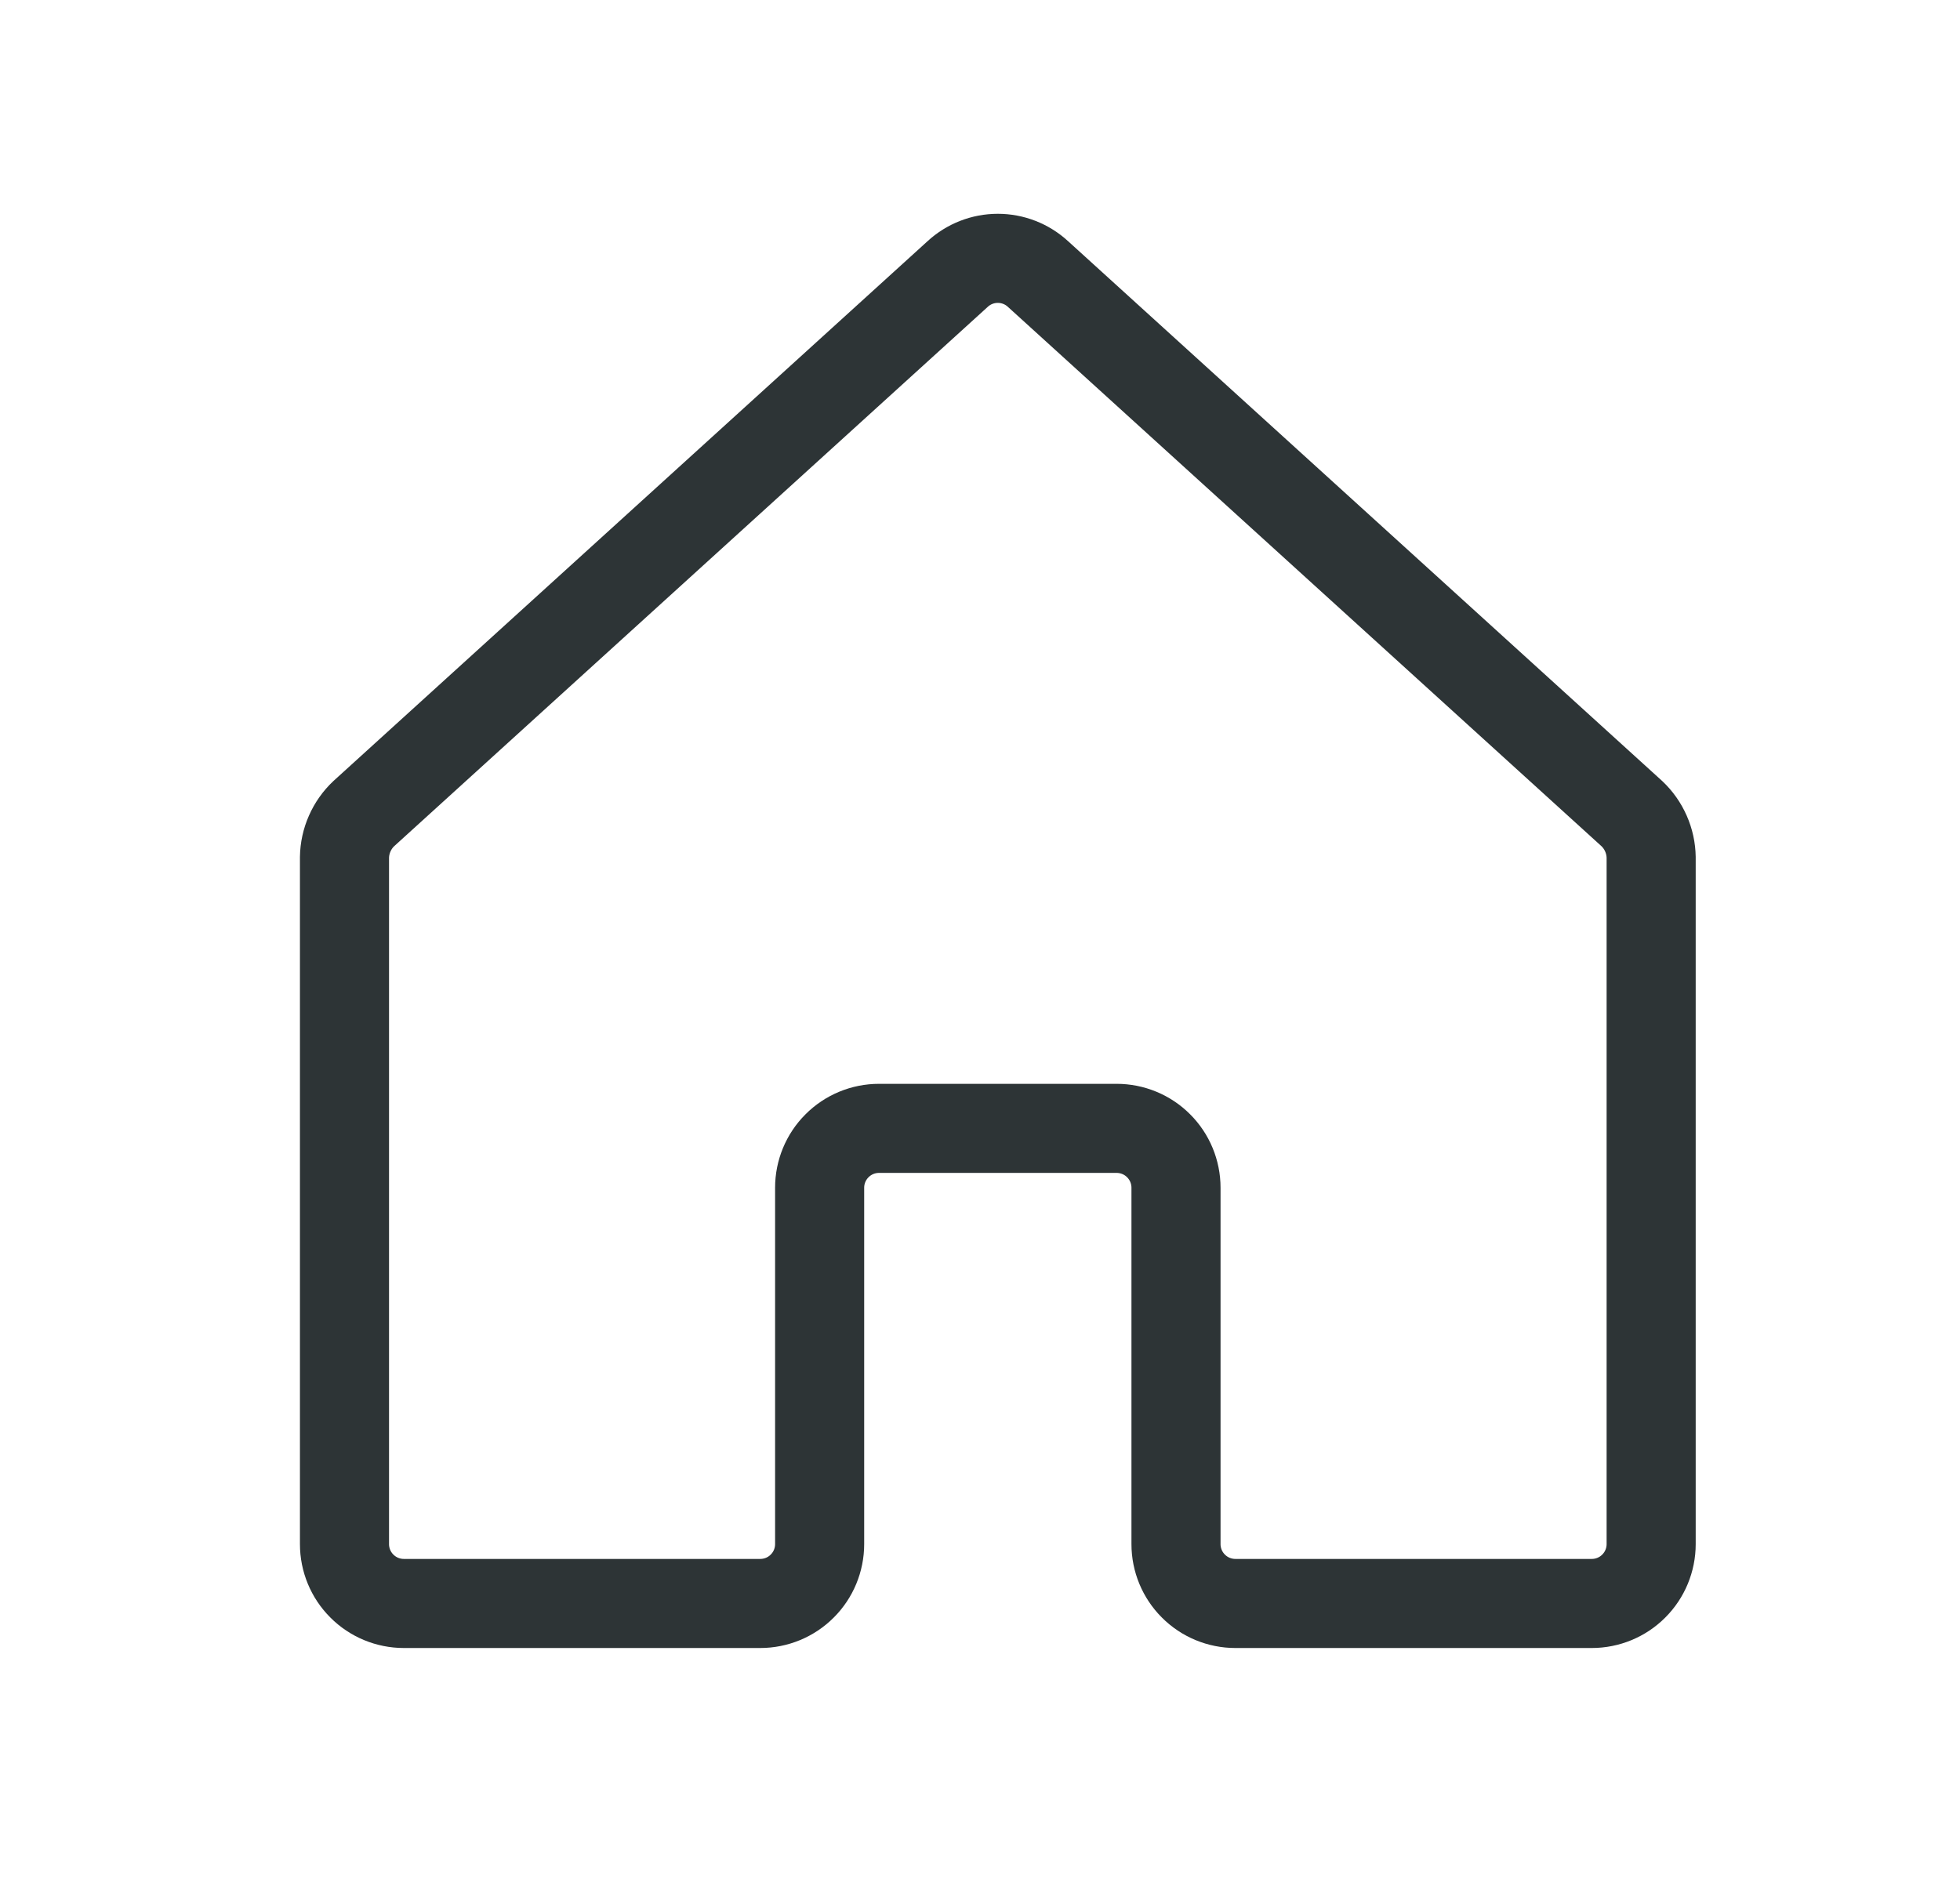
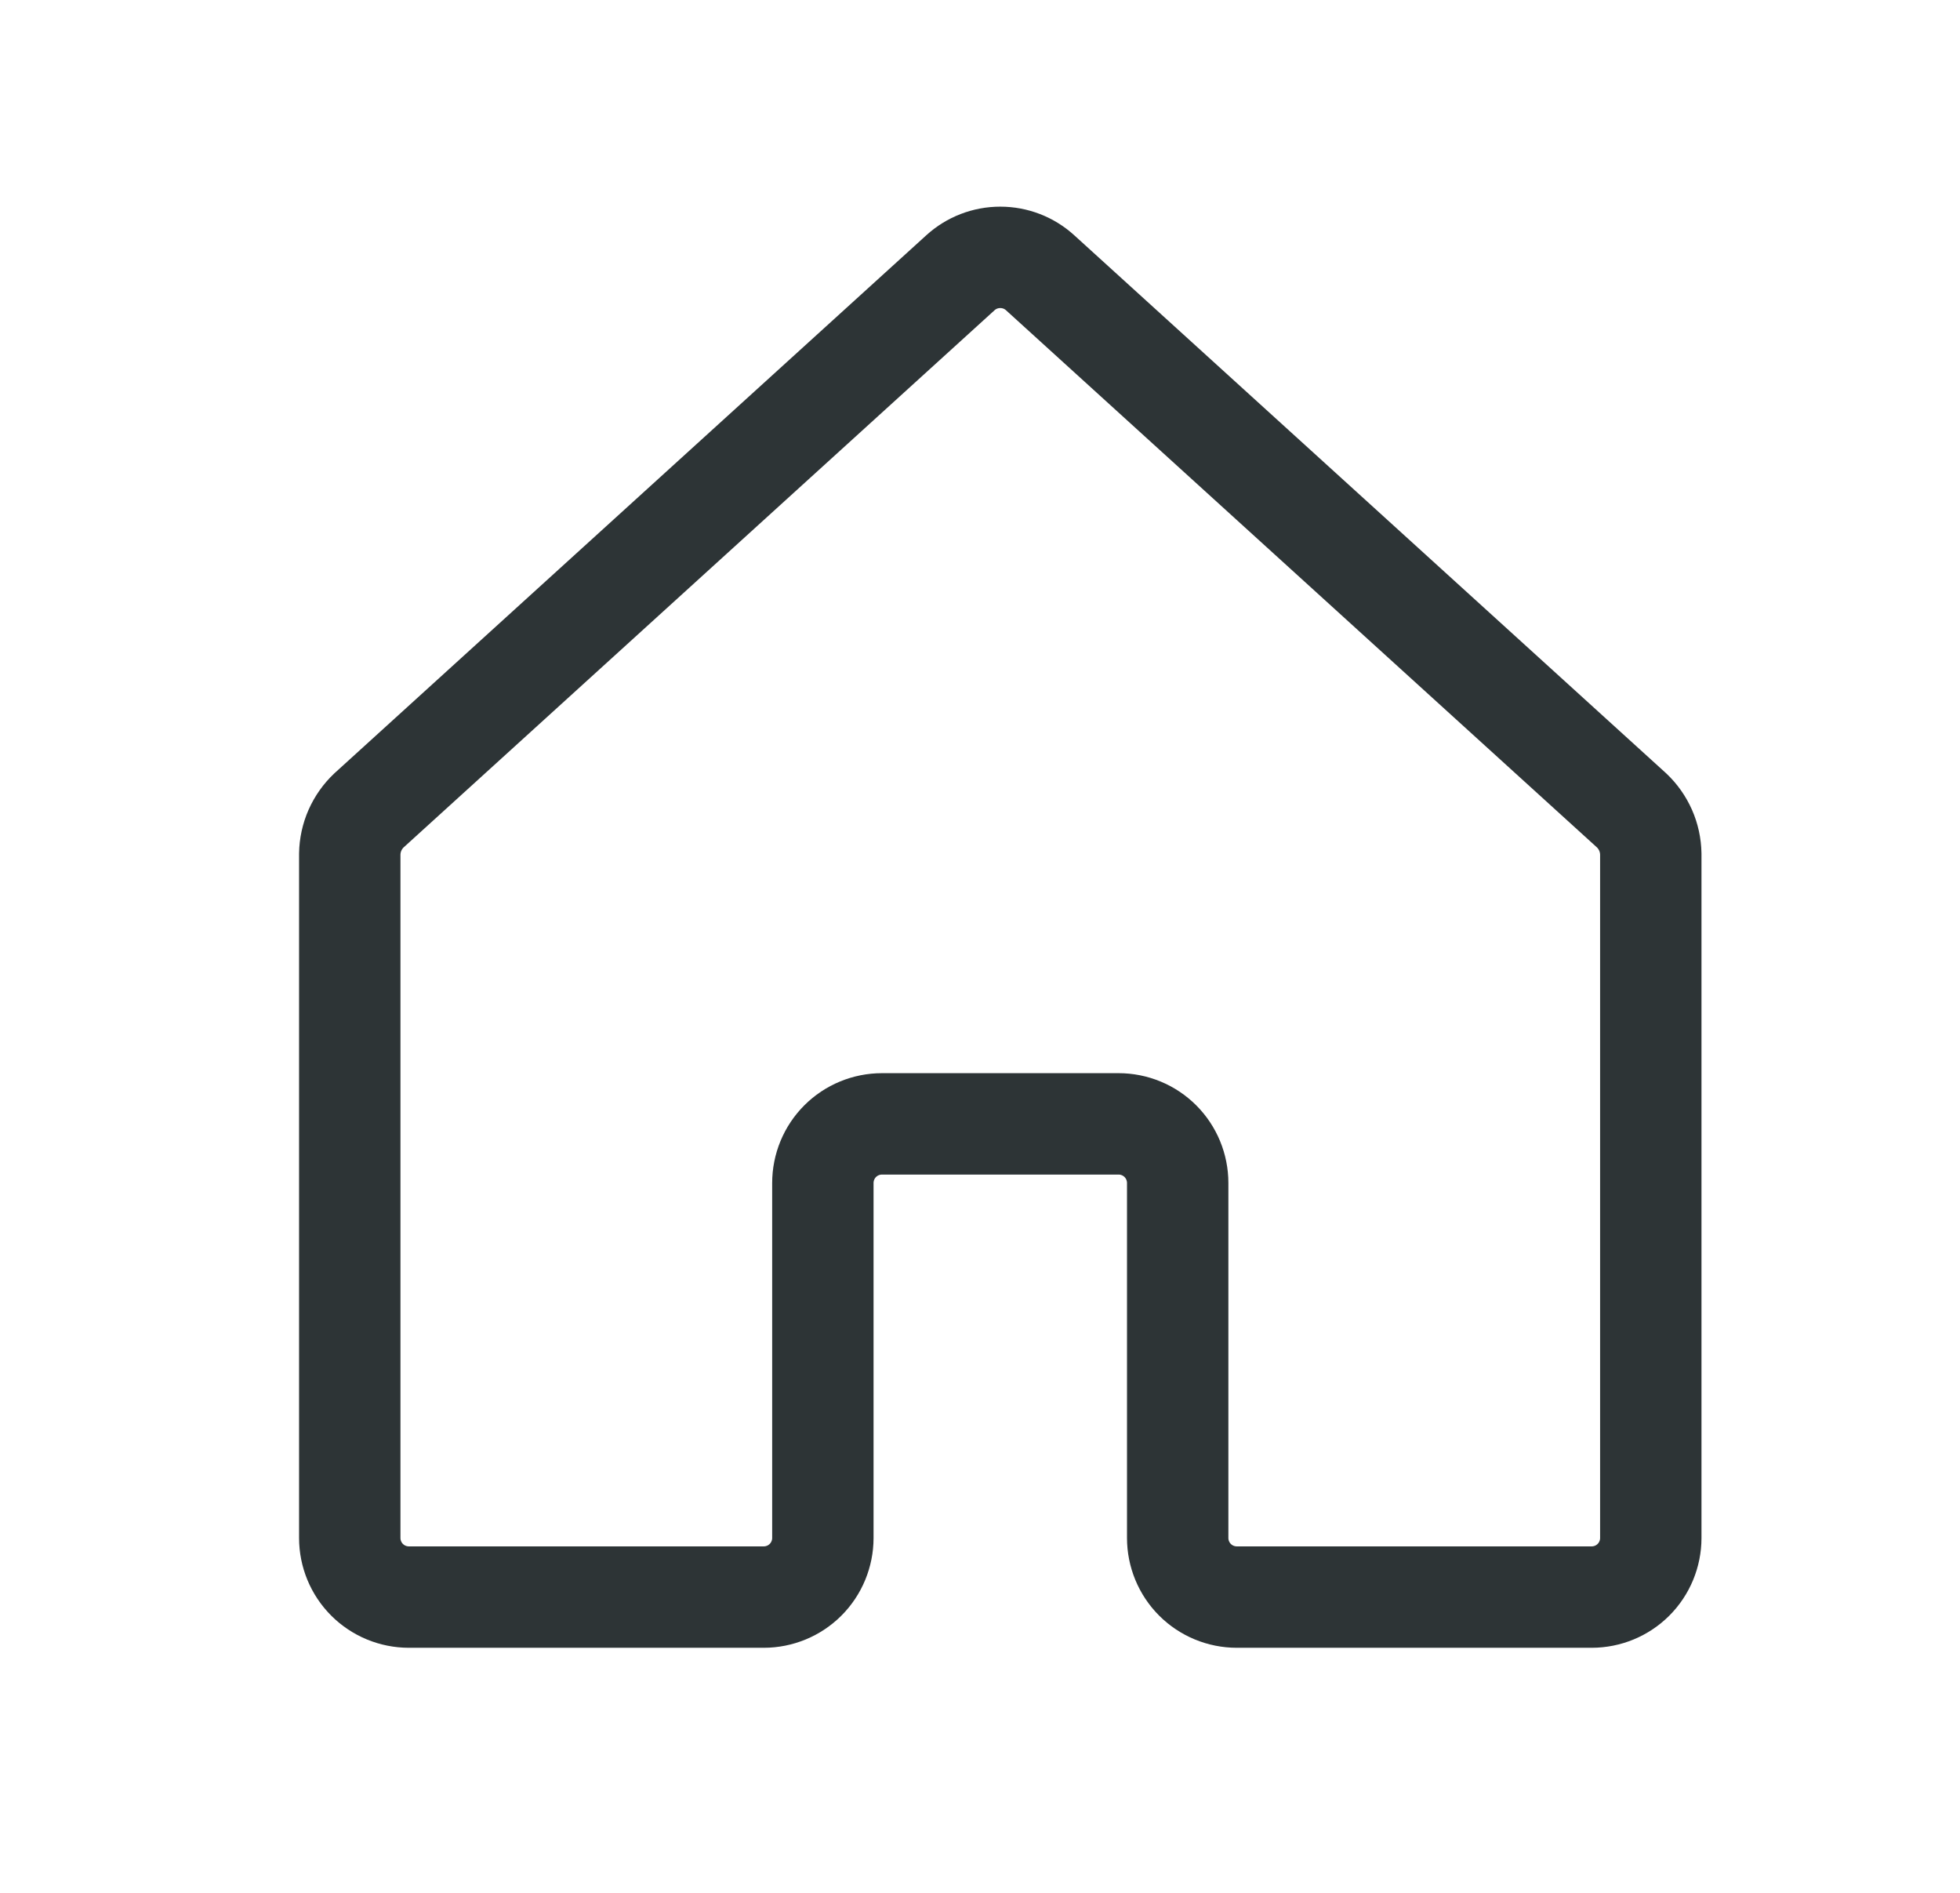
- <svg xmlns="http://www.w3.org/2000/svg" width="33" height="32" viewBox="0 0 33 32" fill="none">
-   <path d="M19.8 26V20C19.8 19.735 19.695 19.48 19.507 19.293C19.32 19.105 19.065 19 18.8 19H14.8C14.535 19 14.28 19.105 14.093 19.293C13.905 19.48 13.8 19.735 13.8 20V26C13.8 26.265 13.695 26.52 13.507 26.707C13.32 26.895 13.065 27 12.8 27H6.8C6.535 27 6.28 26.895 6.093 26.707C5.905 26.52 5.8 26.265 5.8 26V14.438C5.802 14.299 5.832 14.163 5.888 14.036C5.944 13.909 6.024 13.795 6.125 13.7L16.125 4.613C16.309 4.444 16.55 4.35 16.8 4.35C17.05 4.35 17.291 4.444 17.475 4.613L27.475 13.7C27.576 13.795 27.656 13.909 27.712 14.036C27.768 14.163 27.798 14.299 27.8 14.438V26C27.8 26.265 27.695 26.52 27.507 26.707C27.32 26.895 27.065 27 26.8 27H20.8C20.535 27 20.28 26.895 20.093 26.707C19.905 26.52 19.8 26.265 19.8 26Z" stroke="#2D3436" stroke-width="1.5" stroke-linecap="round" stroke-linejoin="round" />
+ <svg xmlns="http://www.w3.org/2000/svg" width="29" height="28" viewBox="0 0 29 28" fill="none">
+   <path d="M17.425 22.75V17.5C17.425 17.268 17.333 17.045 17.169 16.881C17.005 16.717 16.782 16.625 16.55 16.625H13.05C12.818 16.625 12.595 16.717 12.431 16.881C12.267 17.045 12.175 17.268 12.175 17.5V22.75C12.175 22.982 12.083 23.205 11.919 23.369C11.755 23.533 11.532 23.625 11.3 23.625H6.05C5.818 23.625 5.595 23.533 5.431 23.369C5.267 23.205 5.175 22.982 5.175 22.75V12.633C5.177 12.512 5.203 12.392 5.252 12.281C5.301 12.171 5.371 12.071 5.459 11.988L14.209 4.036C14.371 3.888 14.581 3.807 14.8 3.807C15.019 3.807 15.229 3.888 15.391 4.036L24.141 11.988C24.229 12.071 24.299 12.171 24.348 12.281C24.397 12.392 24.423 12.512 24.425 12.633V22.75C24.425 22.982 24.333 23.205 24.169 23.369C24.005 23.533 23.782 23.625 23.55 23.625H18.3C18.068 23.625 17.845 23.533 17.681 23.369C17.517 23.205 17.425 22.982 17.425 22.75Z" stroke="#2D3436" stroke-width="1.5" stroke-linecap="round" stroke-linejoin="round" />
</svg>
